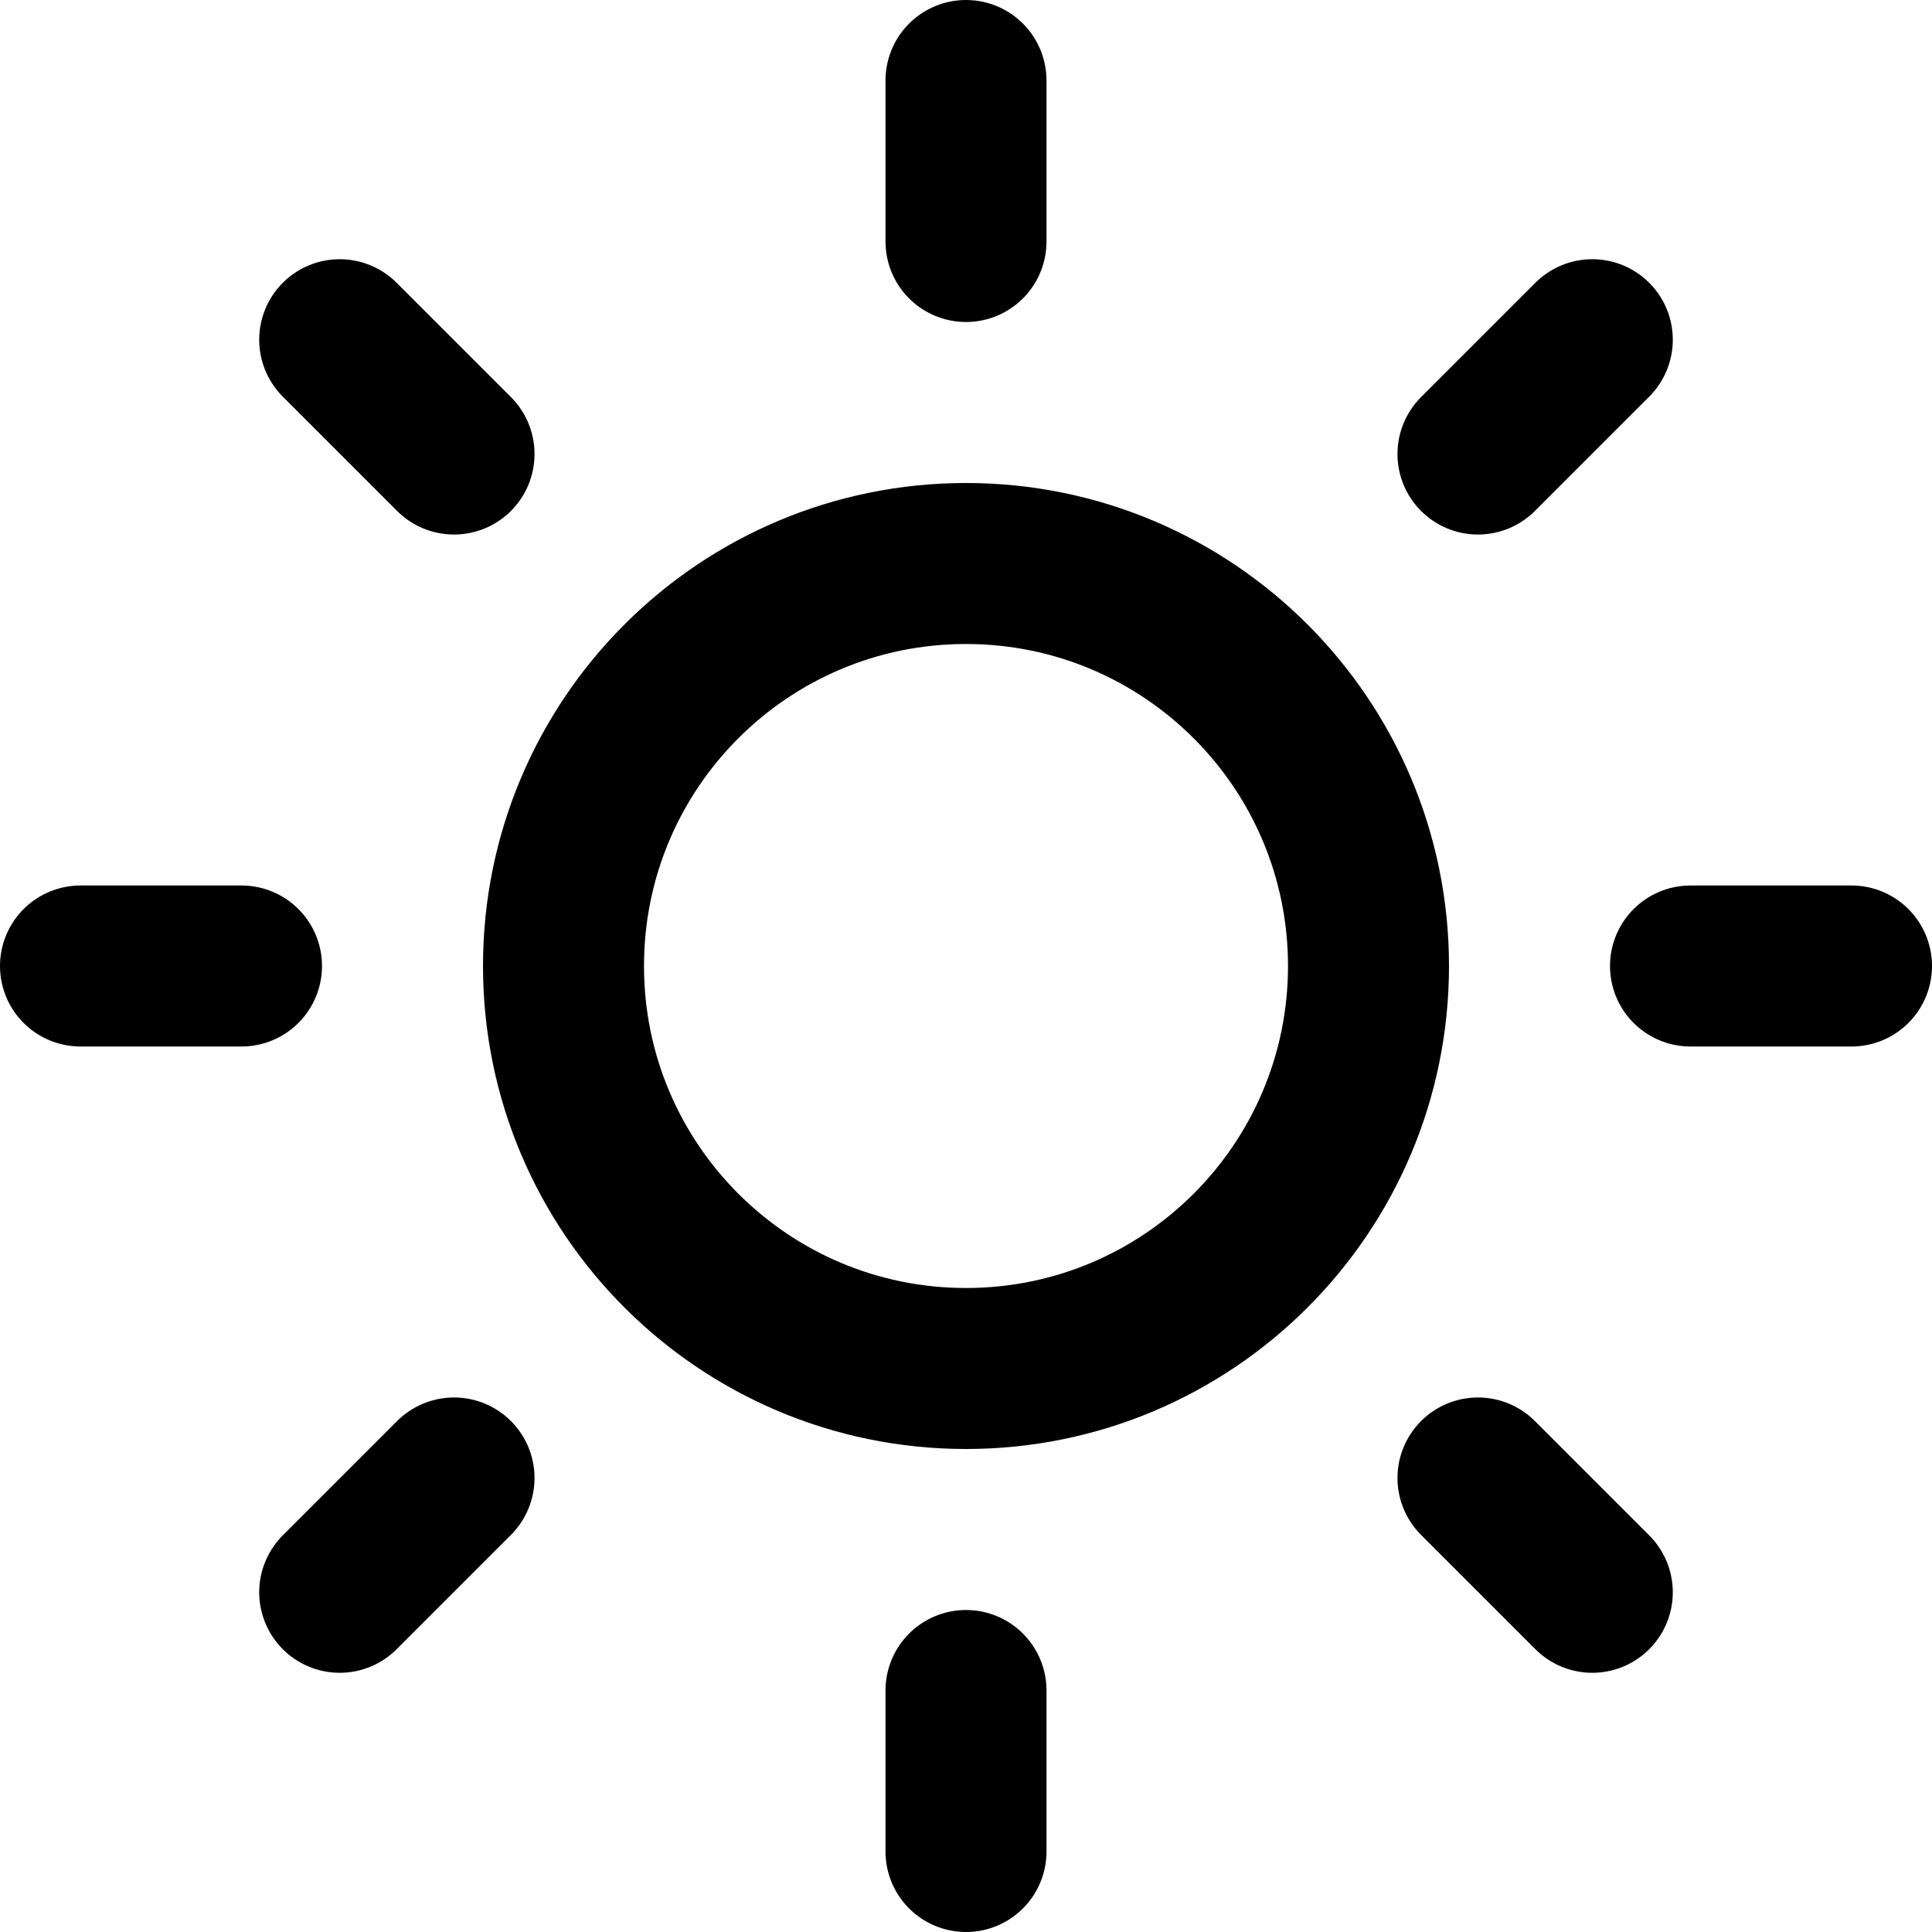
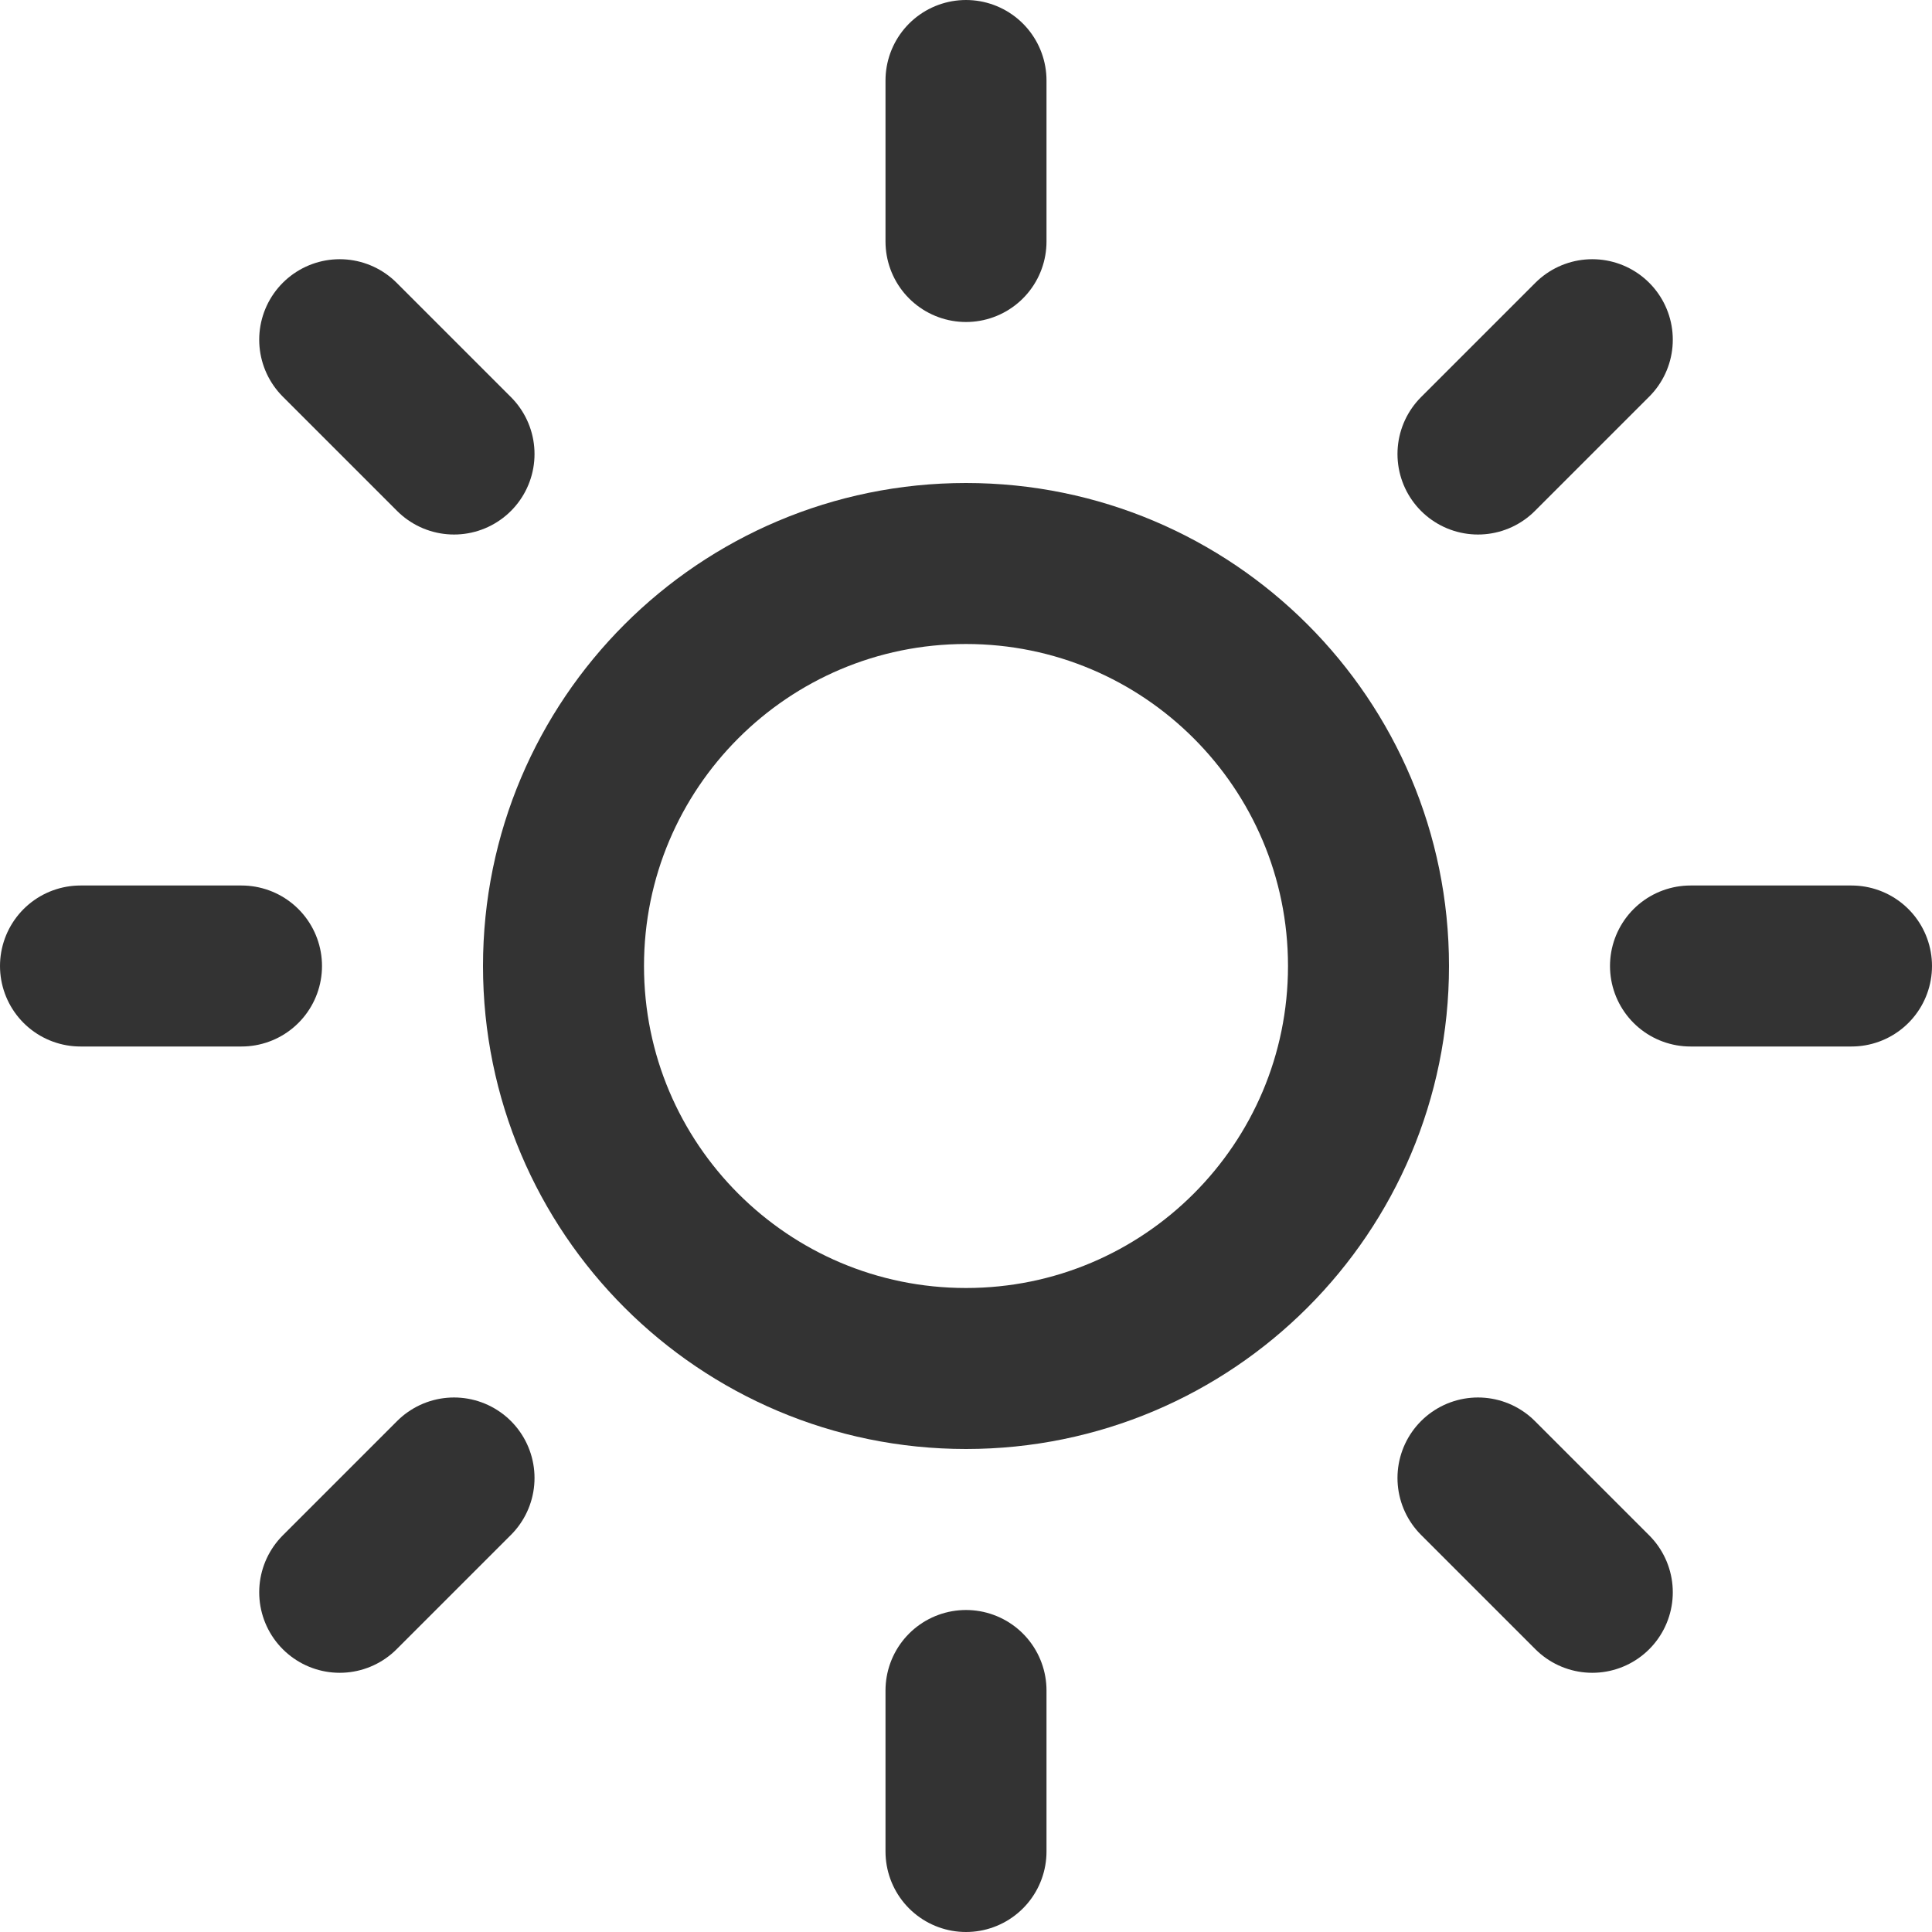
- <svg xmlns="http://www.w3.org/2000/svg" width="24" height="24" viewBox="0 0 24 24" fill="none" stroke="#000" stroke-width="2" stroke-linecap="round" stroke-linejoin="round">
+ <svg xmlns="http://www.w3.org/2000/svg" width="24" height="24" viewBox="0 0 24 24" fill="none" stroke="#333333" stroke-width="2" stroke-linecap="round" stroke-linejoin="round">
  <circle cx="12" cy="12" r="5" />
  <line x1="12" y1="1" x2="12" y2="3" />
  <line x1="12" y1="21" x2="12" y2="23" />
  <line x1="4.22" y1="4.22" x2="5.64" y2="5.64" />
  <line x1="18.36" y1="18.36" x2="19.78" y2="19.78" />
  <line x1="1" y1="12" x2="3" y2="12" />
  <line x1="21" y1="12" x2="23" y2="12" />
  <line x1="4.22" y1="19.78" x2="5.64" y2="18.36" />
  <line x1="18.36" y1="5.64" x2="19.78" y2="4.22" />
</svg>
